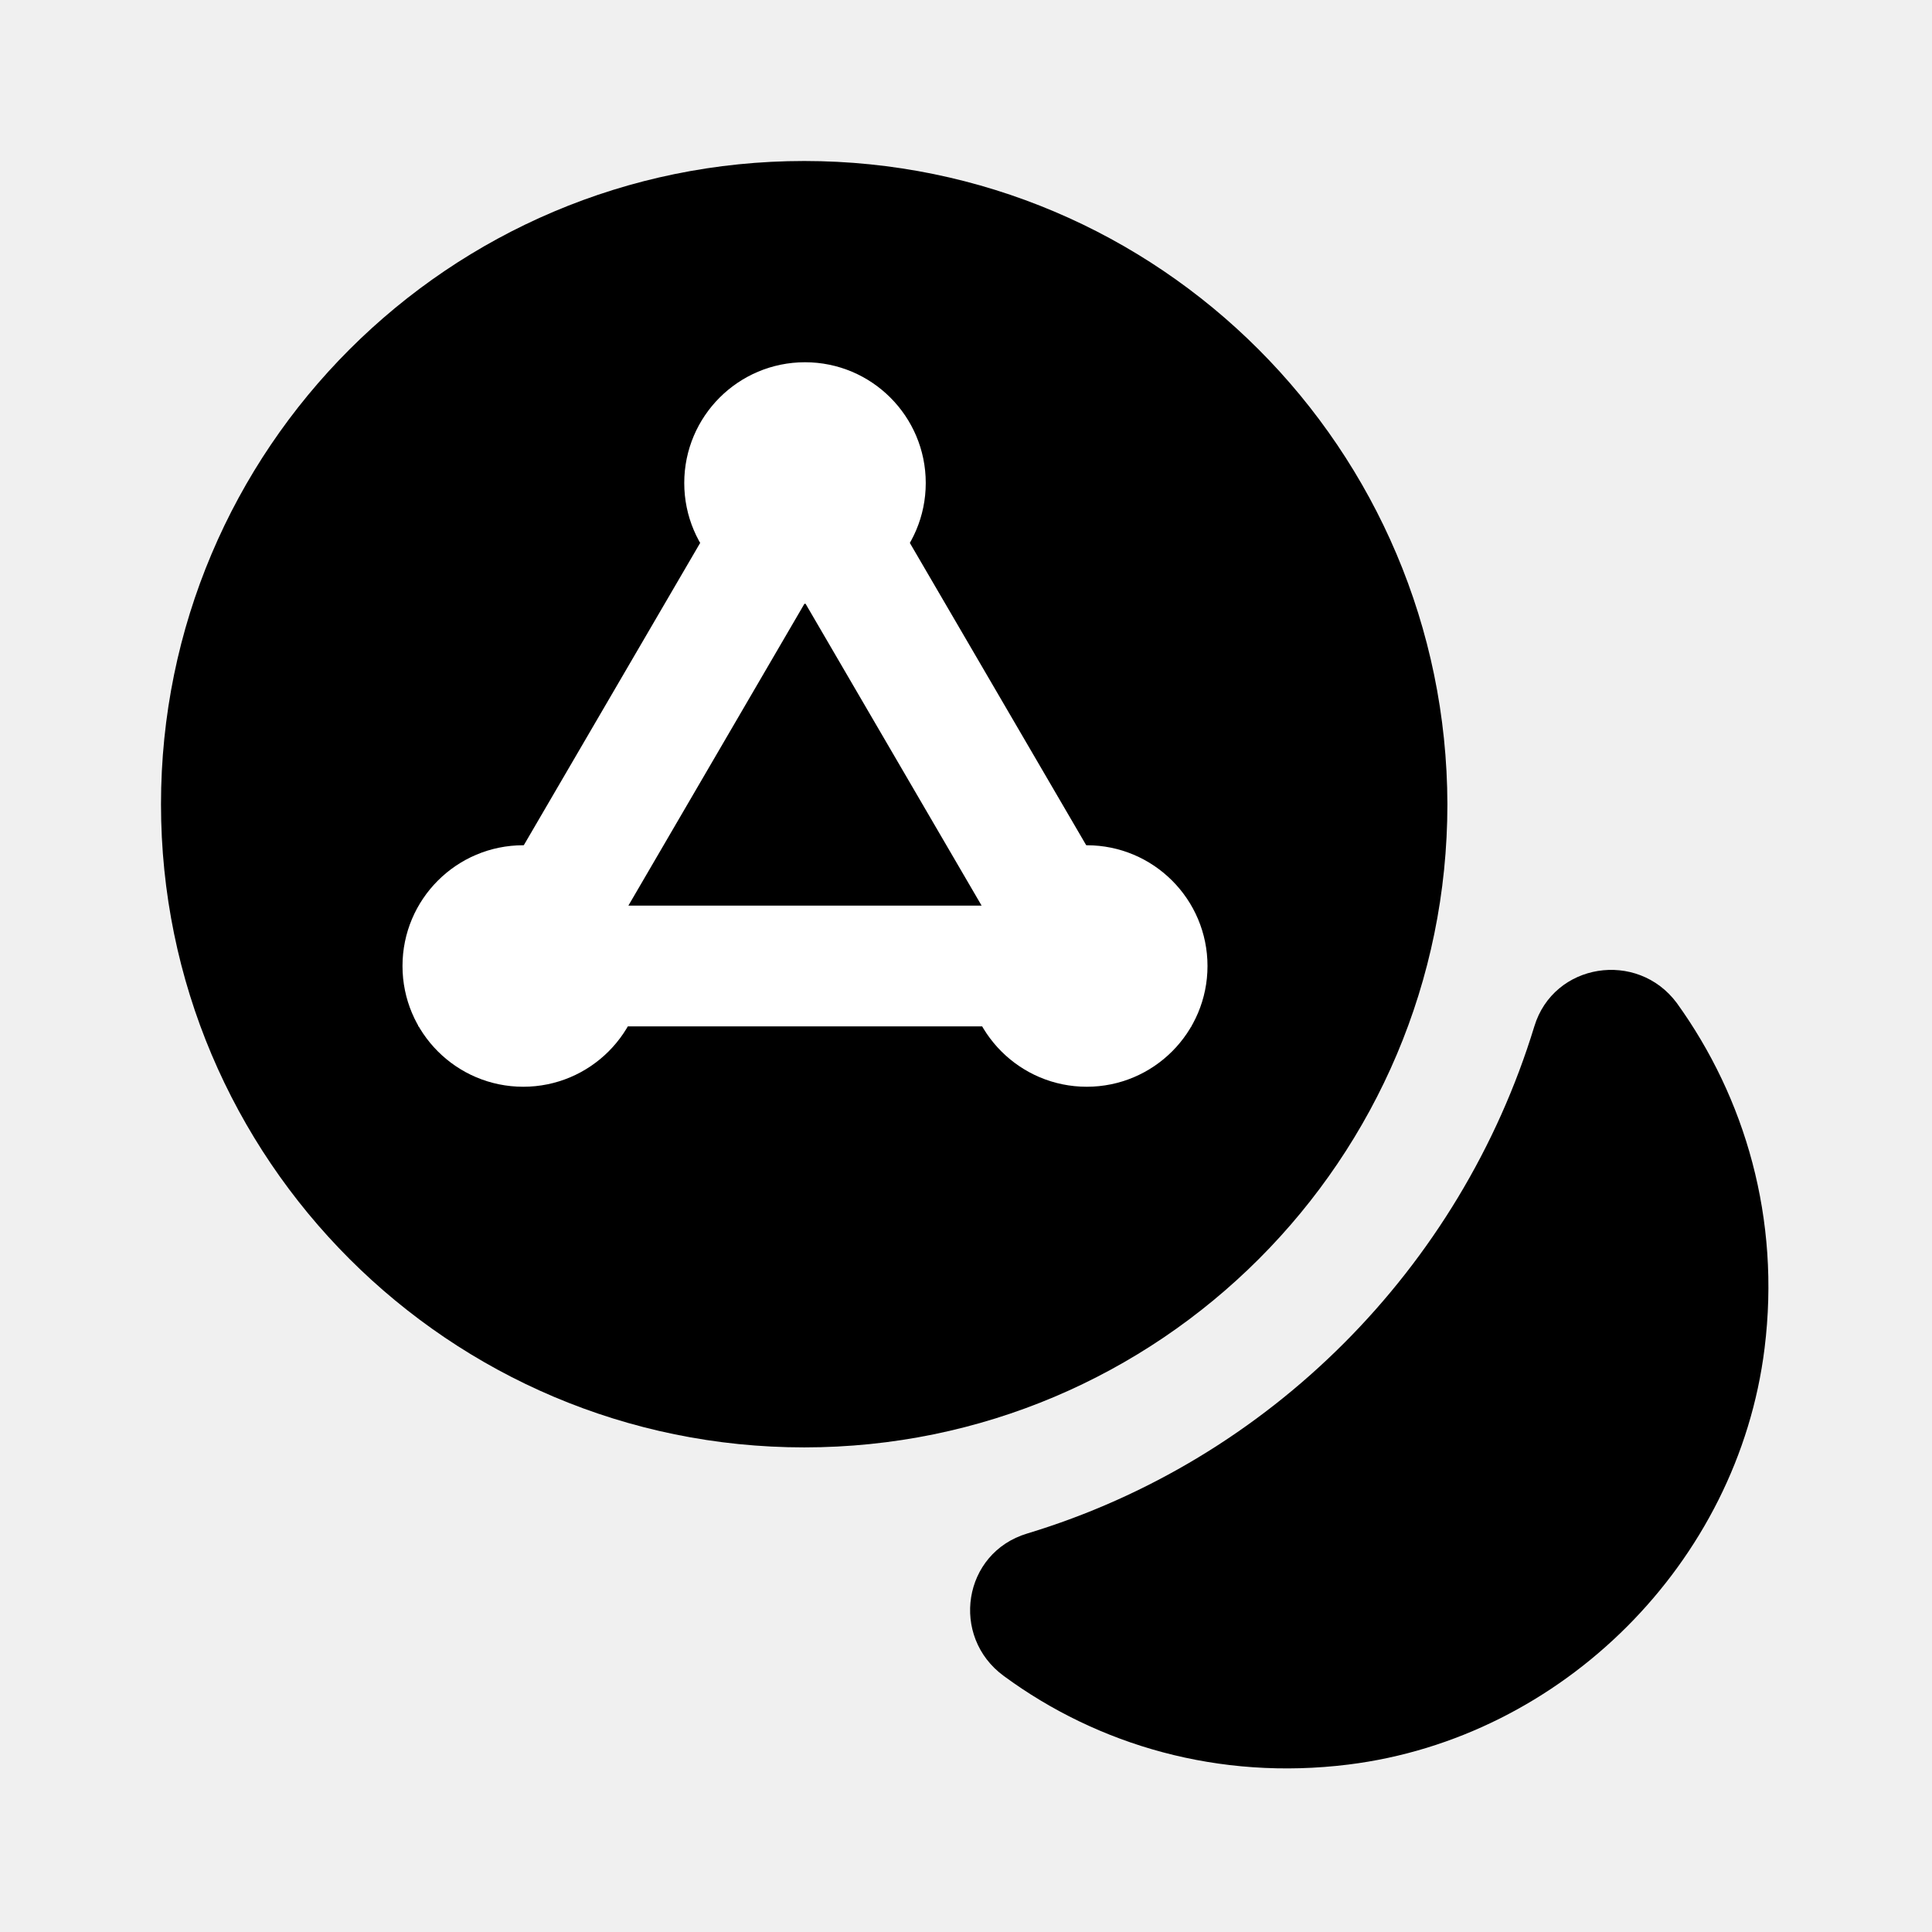
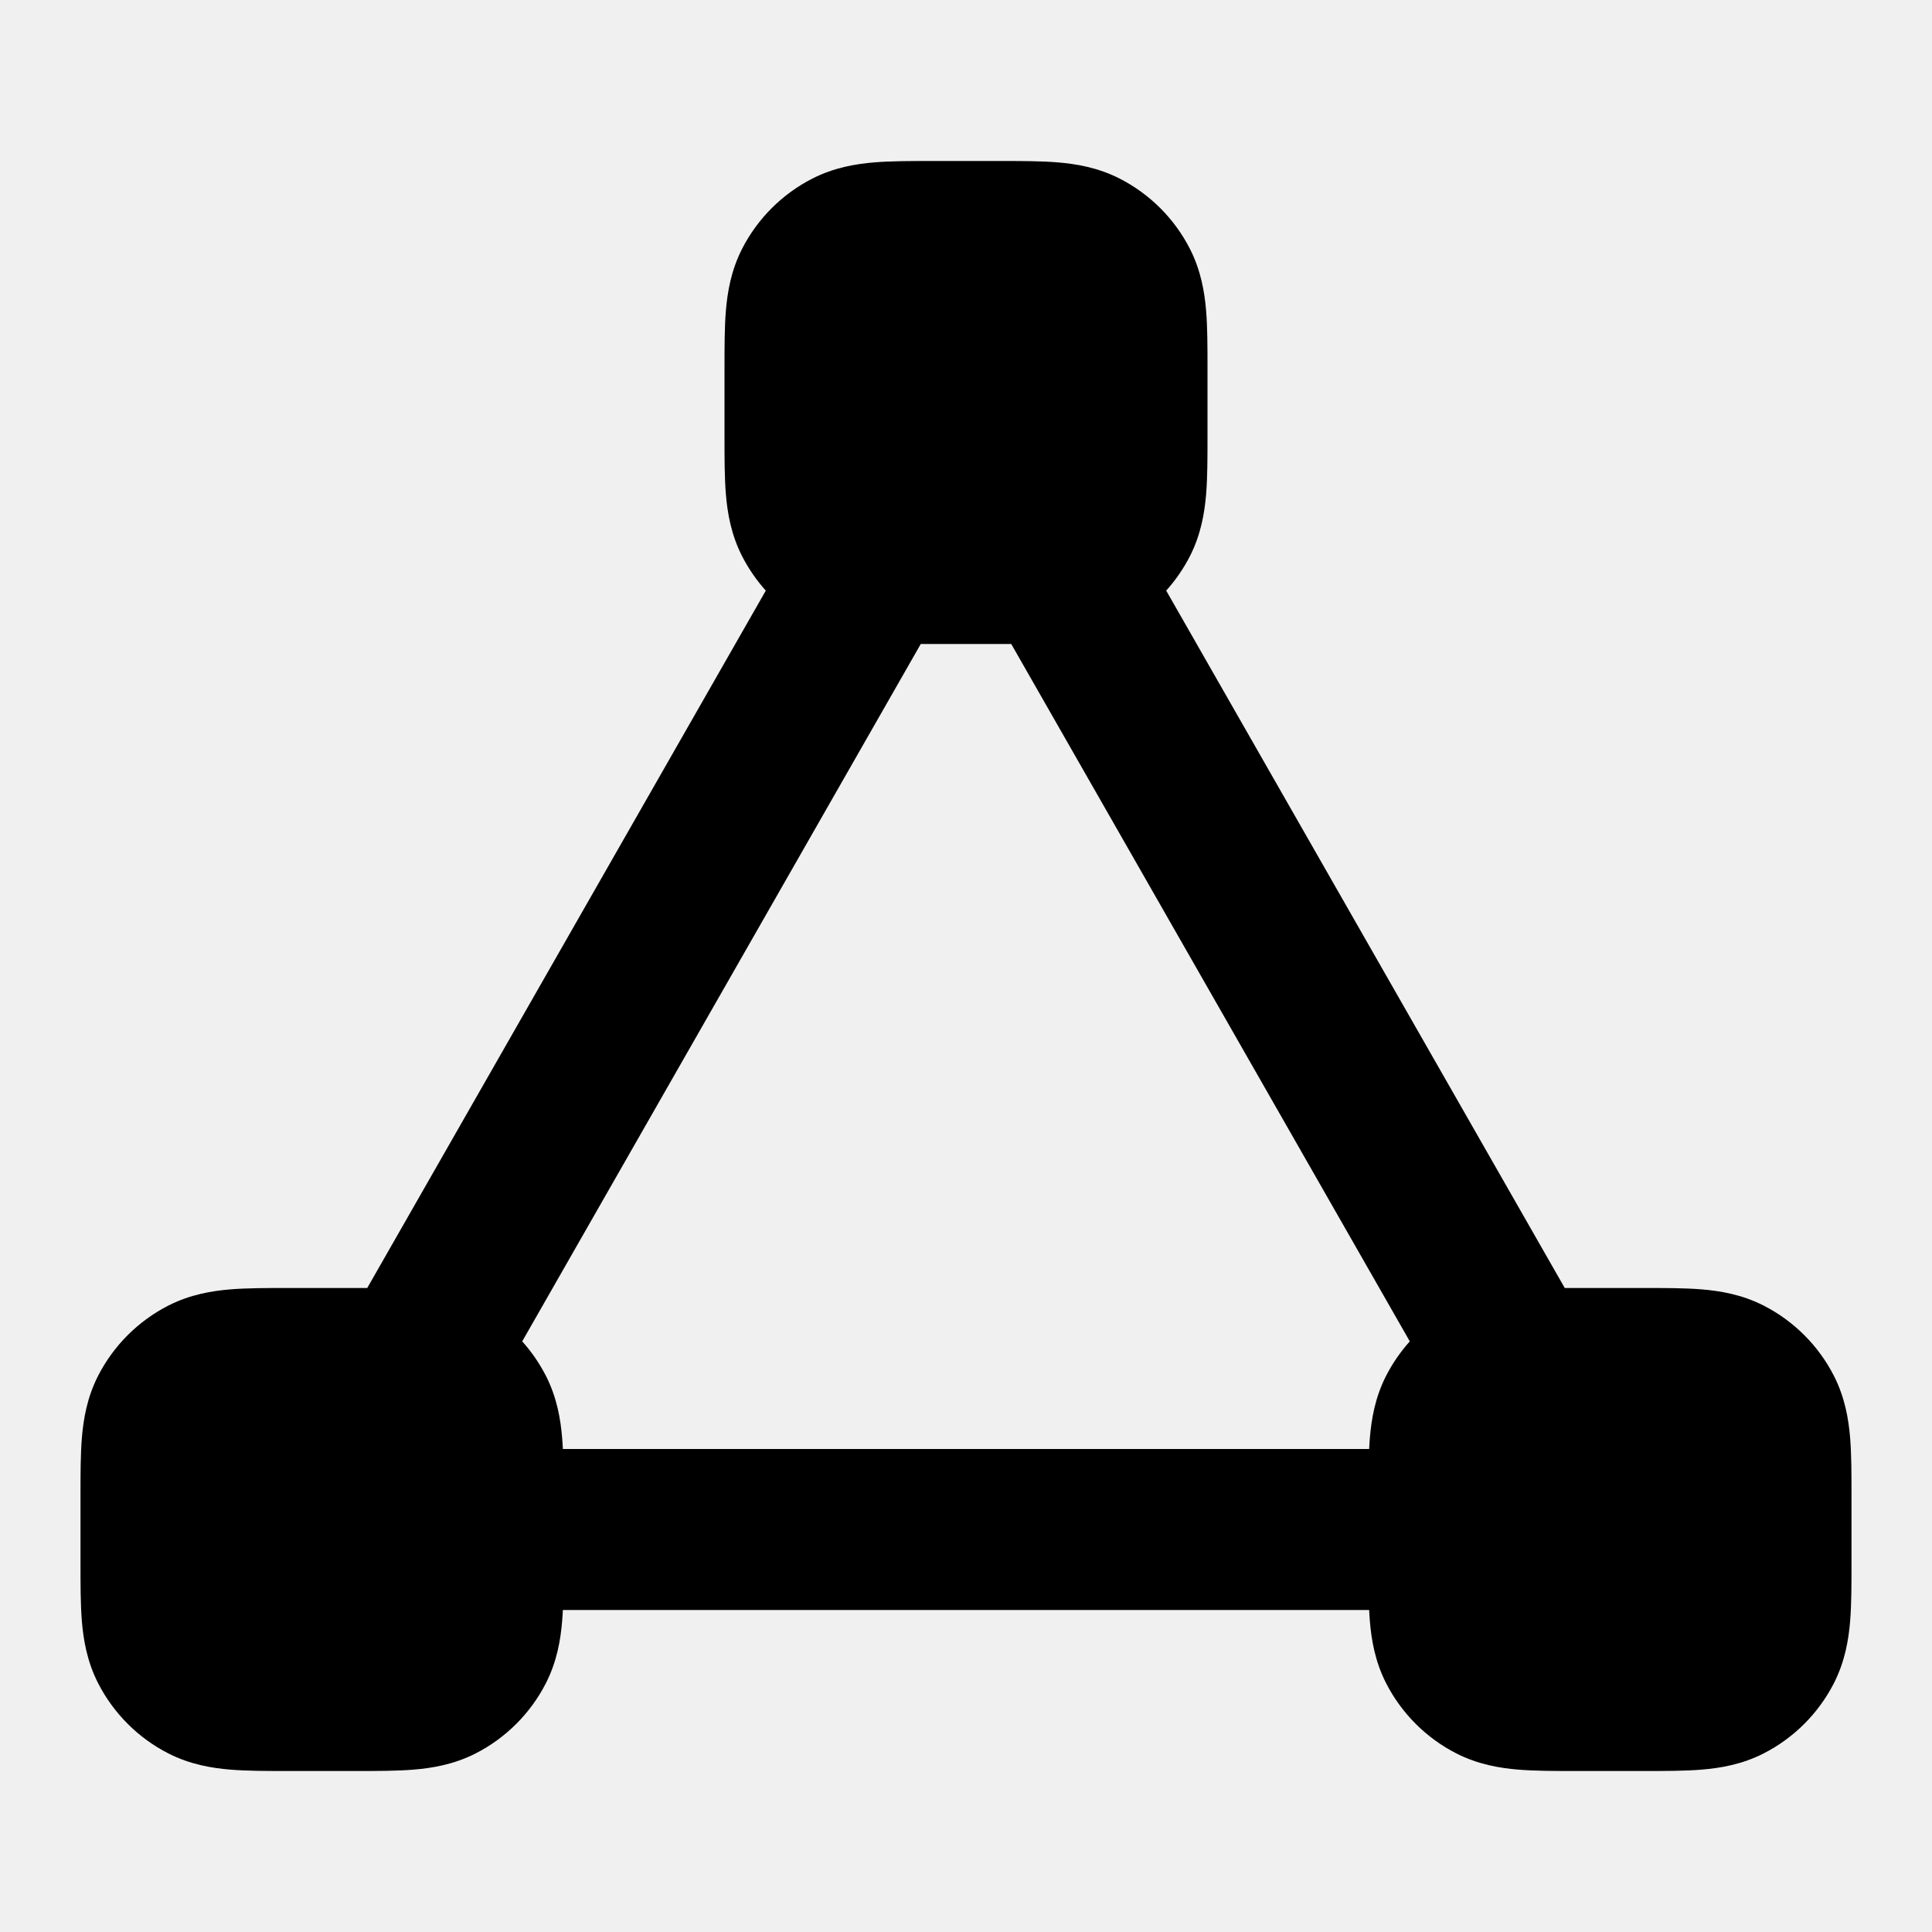
<svg xmlns="http://www.w3.org/2000/svg" viewBox="0 0 24 24" fill="none">
-   <path d="M21.92 16.75C21.59 19.41 19.41 21.59 16.75 21.92C15.14 22.12 13.64 21.68 12.47 20.82C11.8 20.33 11.96 19.29 12.76 19.05C15.77 18.14 18.14 15.76 19.06 12.75C19.3 11.96 20.34 11.8 20.83 12.46C21.68 13.64 22.12 15.14 21.92 16.75Z" fill="currentColor" />
-   <path d="M9.99 2C5.58 2 2 5.58 2 9.99C2 14.4 5.58 17.98 9.99 17.98C14.4 17.98 17.98 14.4 17.98 9.99C17.97 5.58 14.4 2 9.99 2ZM9.05 8.87L11.46 9.71C12.33 10.02 12.75 10.63 12.75 11.57C12.75 12.65 11.89 13.54 10.84 13.54H10.75V13.59C10.75 14 10.41 14.34 10 14.34C9.59 14.34 9.25 14 9.25 13.59V13.53C8.14 13.48 7.25 12.55 7.25 11.39C7.25 10.98 7.59 10.64 8 10.64C8.41 10.64 8.75 10.98 8.75 11.39C8.75 11.75 9.01 12.04 9.33 12.04H10.83C11.06 12.04 11.24 11.83 11.24 11.57C11.24 11.22 11.18 11.2 10.95 11.12L8.54 10.28C7.68 9.98 7.25 9.37 7.25 8.42C7.25 7.34 8.11 6.45 9.16 6.45H9.25V6.41C9.25 6 9.59 5.66 10 5.66C10.41 5.66 10.75 6 10.75 6.41V6.47C11.86 6.52 12.75 7.45 12.75 8.61C12.75 9.02 12.41 9.36 12 9.36C11.59 9.36 11.25 9.02 11.25 8.61C11.25 8.25 10.99 7.96 10.67 7.96H9.17C8.94 7.96 8.76 8.17 8.76 8.43C8.75 8.77 8.81 8.79 9.05 8.87Z" fill="currentColor" />
-   <ellipse cx="10" cy="10" rx="5" ry="6" fill="currentColor" />
-   <circle cx="10" cy="6" r="1.5" fill="white" />
-   <circle cx="6.5" cy="12" r="1.5" fill="white" />
-   <circle cx="13.5" cy="12" r="1.5" fill="white" />
-   <path fill-rule="evenodd" clip-rule="evenodd" d="M10 4.512L14.806 12.75H5.194L10 4.512ZM7.806 11.25H12.194L10 7.488L7.806 11.25Z" fill="white" />
+   <path fill-rule="evenodd" clip-rule="evenodd" d="M11.568 2H12.432C12.684 2 12.93 2 13.138 2.017C13.367 2.036 13.637 2.08 13.908 2.218C14.284 2.41 14.59 2.716 14.782 3.092C14.92 3.363 14.964 3.633 14.983 3.862C15 4.07 15 4.316 15 4.568V5.432C15 5.684 15 5.93 14.983 6.138C14.964 6.367 14.92 6.637 14.782 6.908C14.702 7.064 14.603 7.208 14.487 7.337L19.438 16C19.481 16 19.524 16 19.568 16H20.432C20.684 16 20.93 16 21.138 16.017C21.367 16.036 21.637 16.08 21.908 16.218C22.284 16.41 22.59 16.716 22.782 17.092C22.92 17.363 22.964 17.633 22.983 17.862C23 18.07 23 18.316 23 18.568V19.432C23 19.684 23 19.93 22.983 20.138C22.964 20.367 22.92 20.637 22.782 20.908C22.59 21.284 22.284 21.59 21.908 21.782C21.637 21.92 21.367 21.964 21.138 21.983C20.93 22 20.684 22 20.432 22H19.568C19.316 22 19.07 22 18.862 21.983C18.633 21.964 18.363 21.92 18.092 21.782C17.716 21.59 17.41 21.284 17.218 20.908C17.08 20.637 17.036 20.367 17.017 20.138C17.013 20.094 17.011 20.048 17.008 20H6.992C6.99 20.048 6.987 20.094 6.983 20.138C6.964 20.367 6.92 20.637 6.782 20.908C6.59 21.284 6.284 21.59 5.908 21.782C5.637 21.92 5.367 21.964 5.138 21.983C4.93 22 4.684 22 4.432 22H3.568C3.316 22 3.07 22 2.862 21.983C2.633 21.964 2.363 21.92 2.092 21.782C1.716 21.59 1.41 21.284 1.218 20.908C1.08 20.637 1.036 20.367 1.017 20.138C1 19.93 1 19.684 1 19.432V18.568C1 18.316 1 18.07 1.017 17.862C1.036 17.633 1.08 17.363 1.218 17.092C1.41 16.716 1.716 16.41 2.092 16.218C2.363 16.08 2.633 16.036 2.862 16.017C3.07 16 3.316 16 3.568 16H4.432C4.476 16 4.519 16 4.562 16L9.513 7.337C9.397 7.208 9.298 7.064 9.218 6.908C9.08 6.637 9.036 6.367 9.017 6.138C9 5.93 9 5.684 9 5.432C9 5.421 9 5.411 9 5.4V4.6C9 4.589 9 4.579 9 4.568C9 4.316 9 4.07 9.017 3.862C9.036 3.633 9.08 3.363 9.218 3.092C9.41 2.716 9.716 2.41 10.092 2.218C10.363 2.08 10.633 2.036 10.862 2.017C11.07 2 11.316 2 11.568 2ZM11.438 8L6.487 16.663C6.603 16.792 6.702 16.936 6.782 17.092C6.92 17.363 6.964 17.633 6.983 17.862C6.987 17.906 6.99 17.952 6.992 18H17.008C17.011 17.952 17.013 17.906 17.017 17.862C17.036 17.633 17.08 17.363 17.218 17.092C17.298 16.936 17.397 16.792 17.513 16.663L12.562 8C12.519 8 12.476 8 12.432 8H11.568C11.524 8 11.481 8 11.438 8Z" fill="currentColor" />
</svg>
